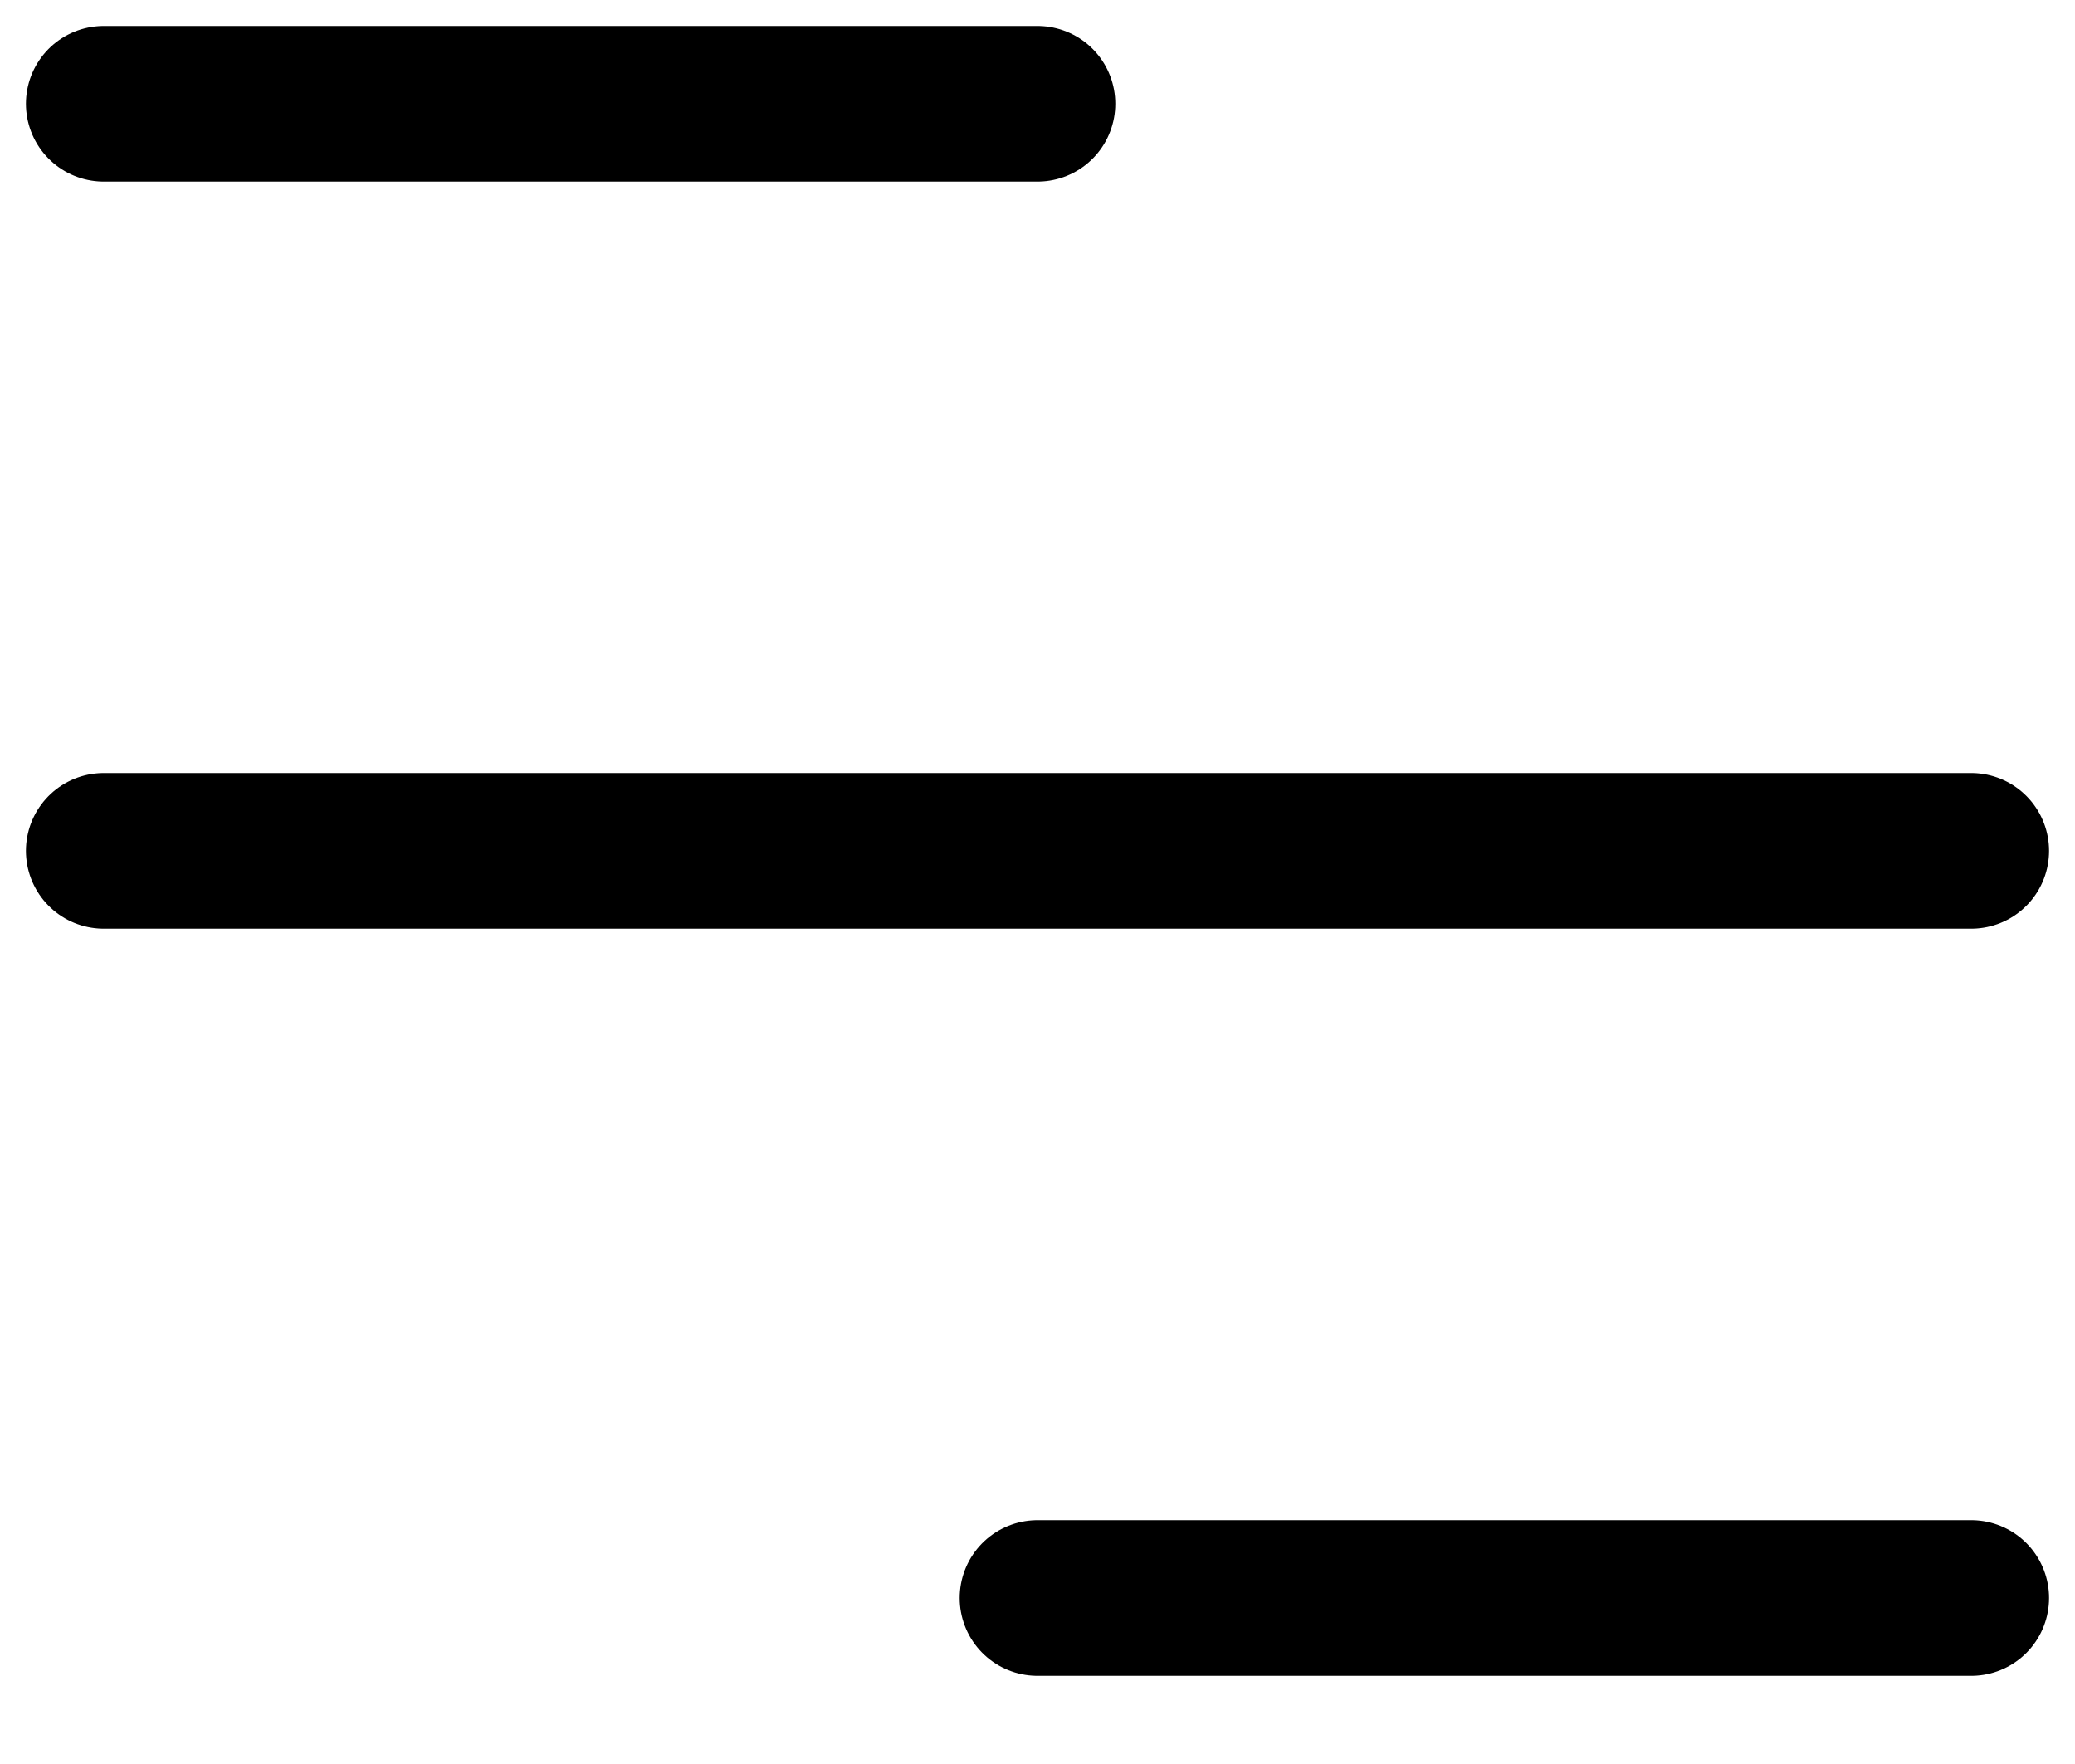
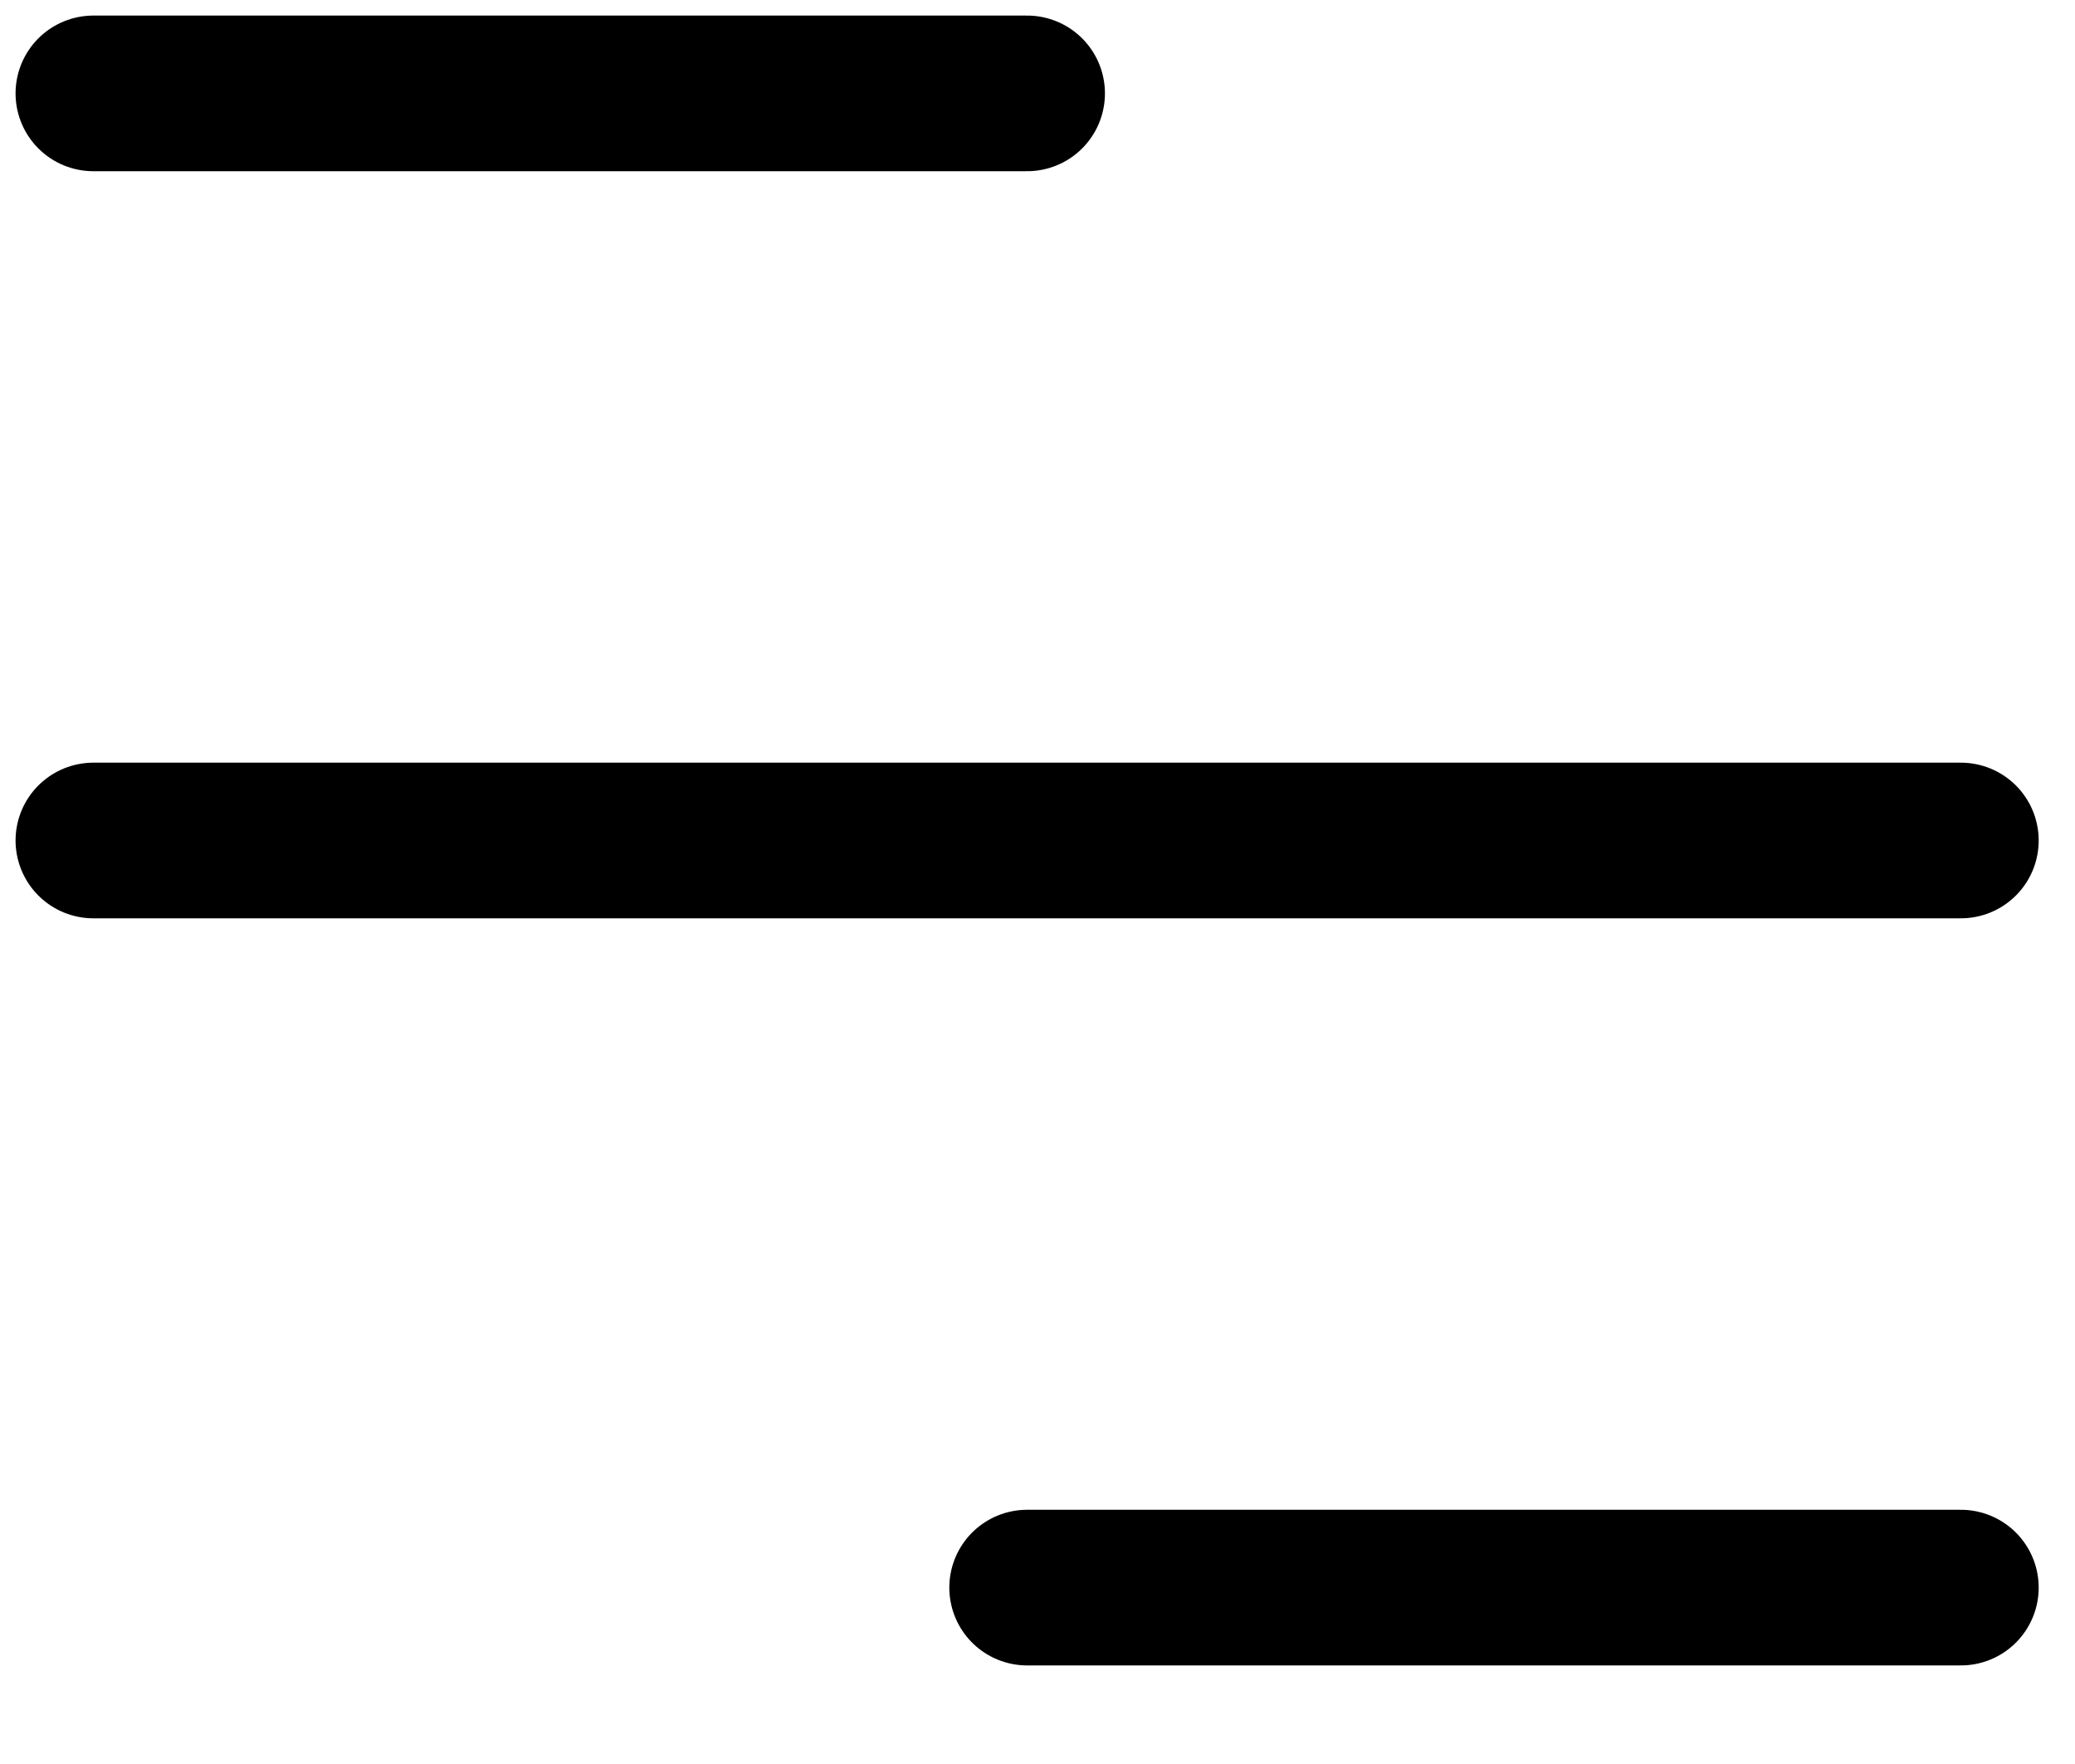
- <svg viewBox="0 0 20 17" fill="currentColor">
-   <path strokeWidth="1.5" strokeLinecap="round" strokeLinejoin="round" d="M1 1H10" fill="none" stroke="currentColor" stroke-width="1.5" stroke-linecap="round" stroke-linejoin="round" />
-   <path strokeWidth="1.5" strokeLinecap="round" strokeLinejoin="round" d="M1 8.2L19 8.2" fill="none" stroke="currentColor" stroke-width="1.5" stroke-linecap="round" stroke-linejoin="round" />
-   <path strokeWidth="1.5" strokeLinecap="round" strokeLinejoin="round" d="M10 15.4H19" fill="none" stroke="currentColor" stroke-width="1.5" stroke-linecap="round" stroke-linejoin="round" />
+ <svg xmlns="http://www.w3.org/2000/svg" width="20" height="17" viewBox="0 0 20 17" fill="currentColor">
+   <path d="M0.9 0.9H9.9" fill="none" stroke="currentColor" stroke-width="1.5" stroke-linecap="round" stroke-linejoin="round" />
+   <path d="M0.9 8.1L18.9 8.1" fill="none" stroke="currentColor" stroke-width="1.5" stroke-linecap="round" stroke-linejoin="round" />
+   <path d="M9.9 15.3H18.9" fill="none" stroke="currentColor" stroke-width="1.5" stroke-linecap="round" stroke-linejoin="round" />
</svg>
